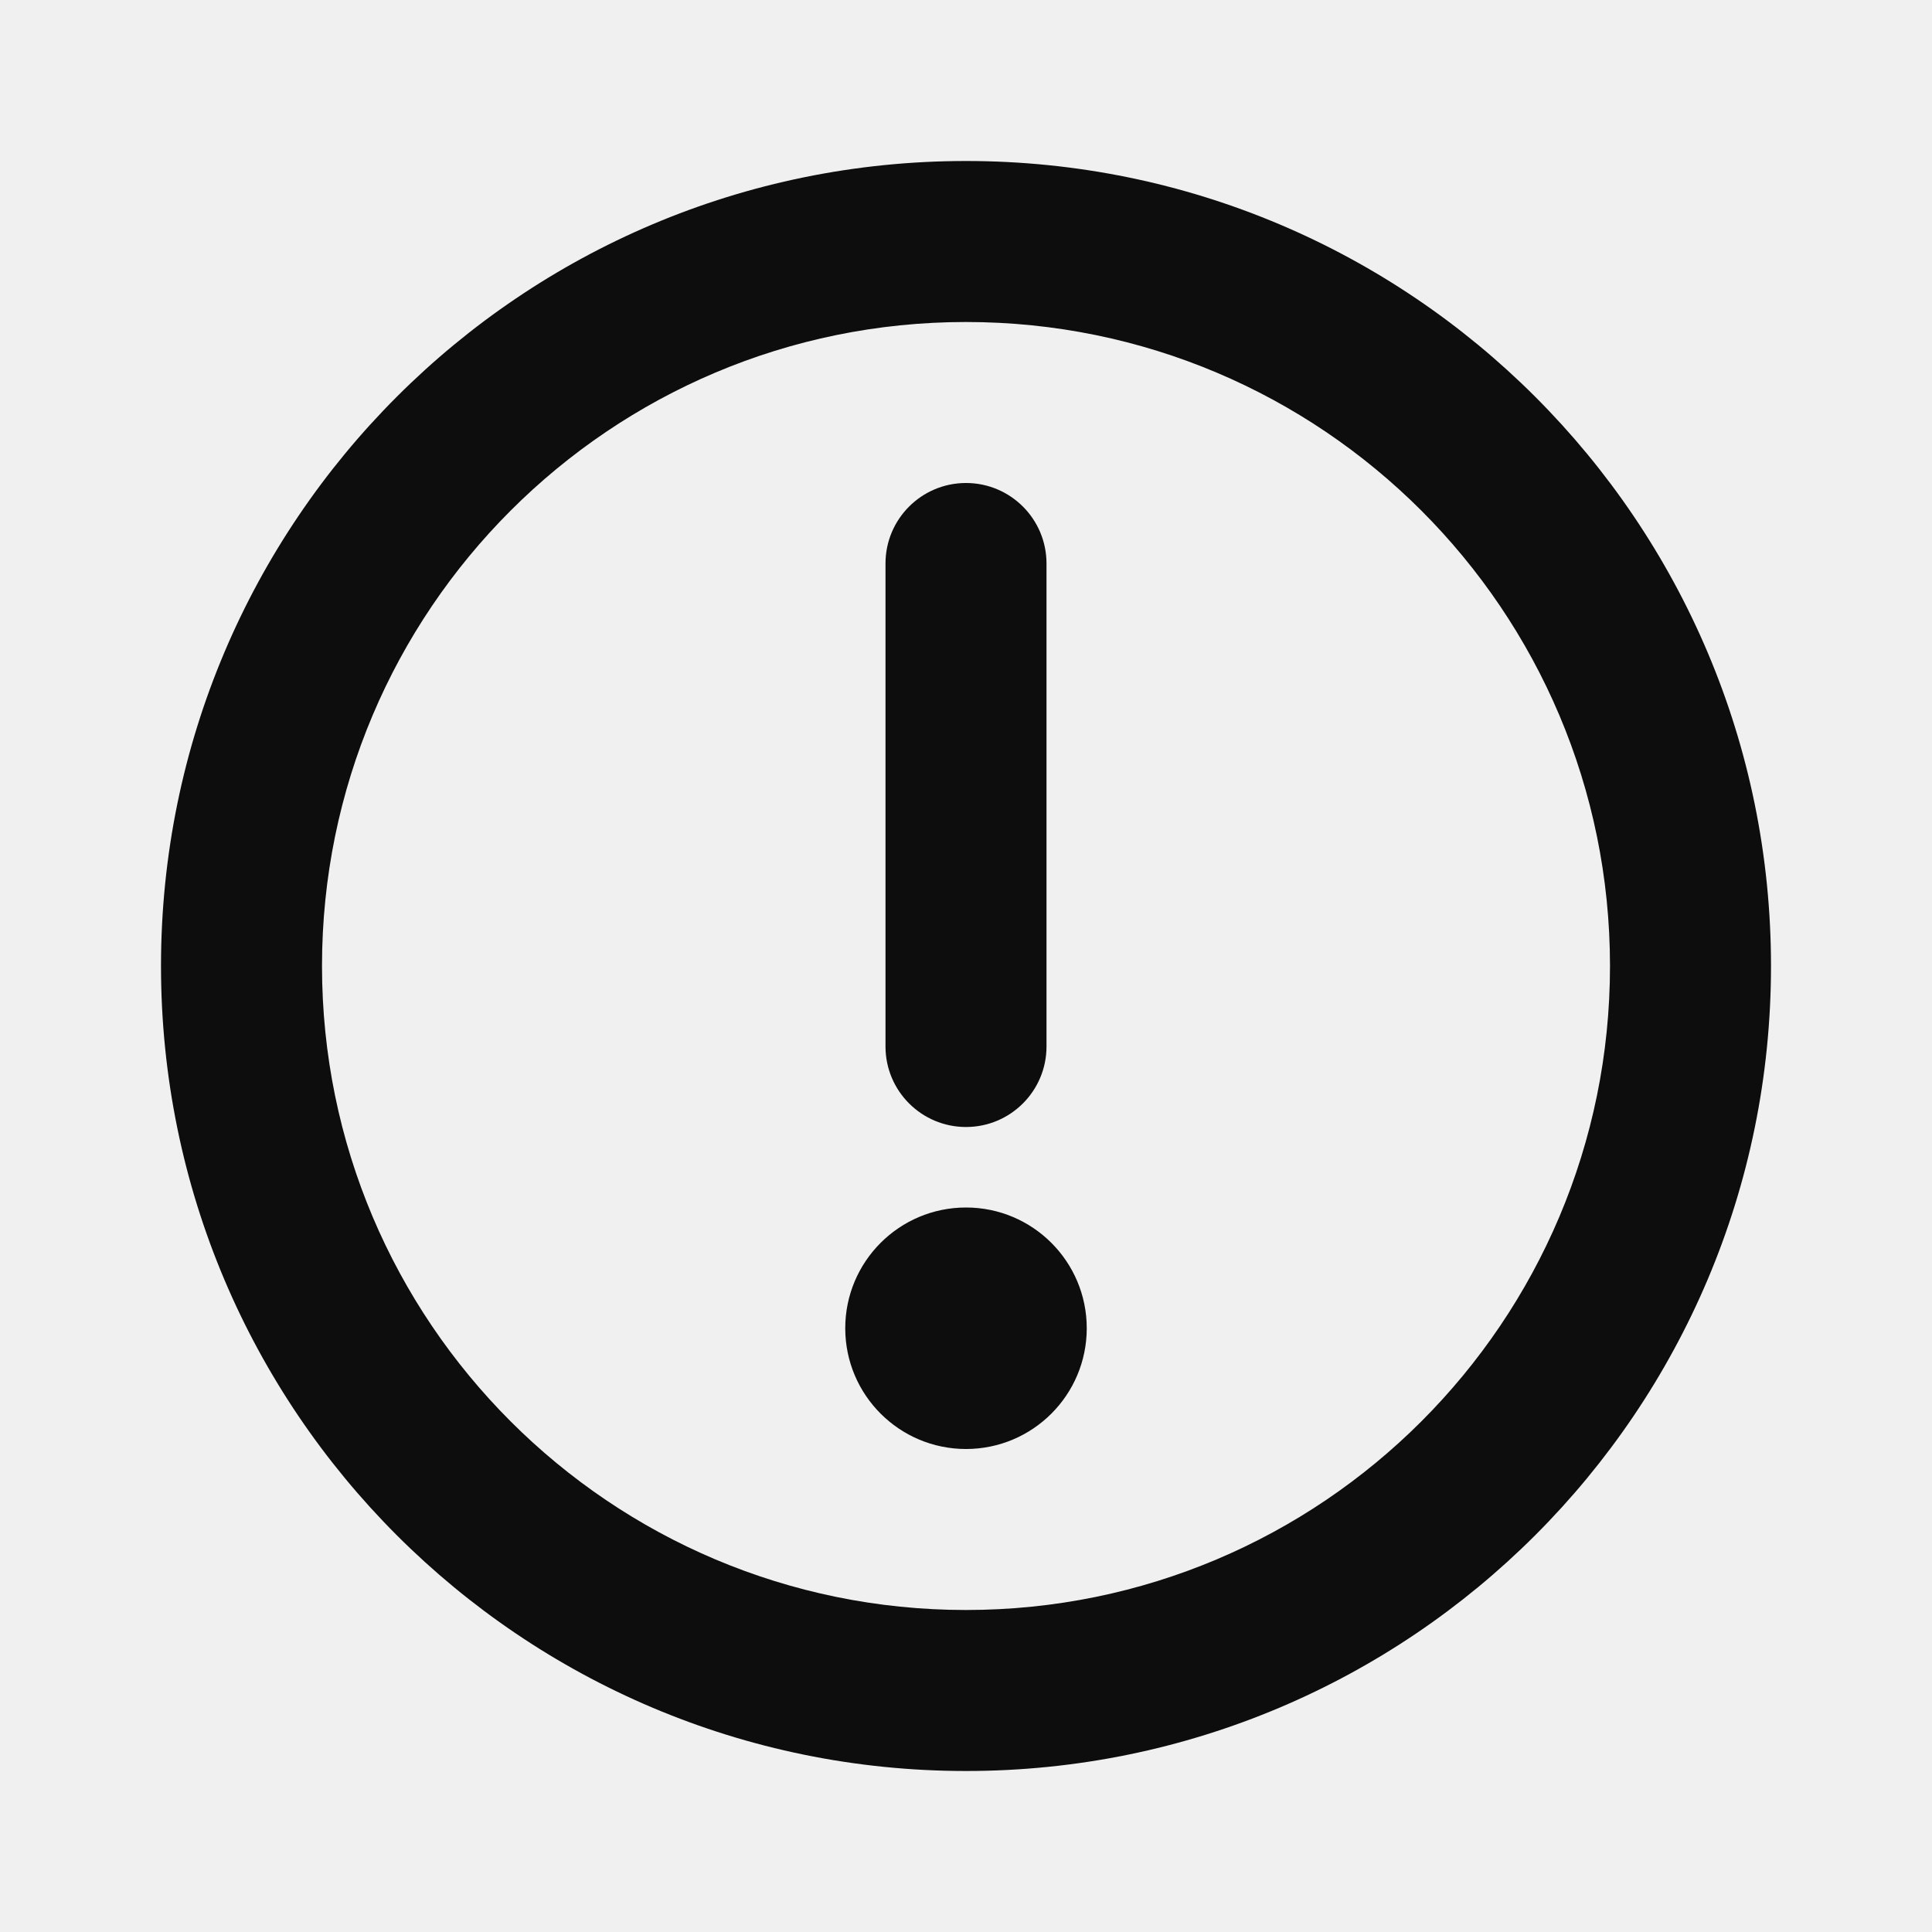
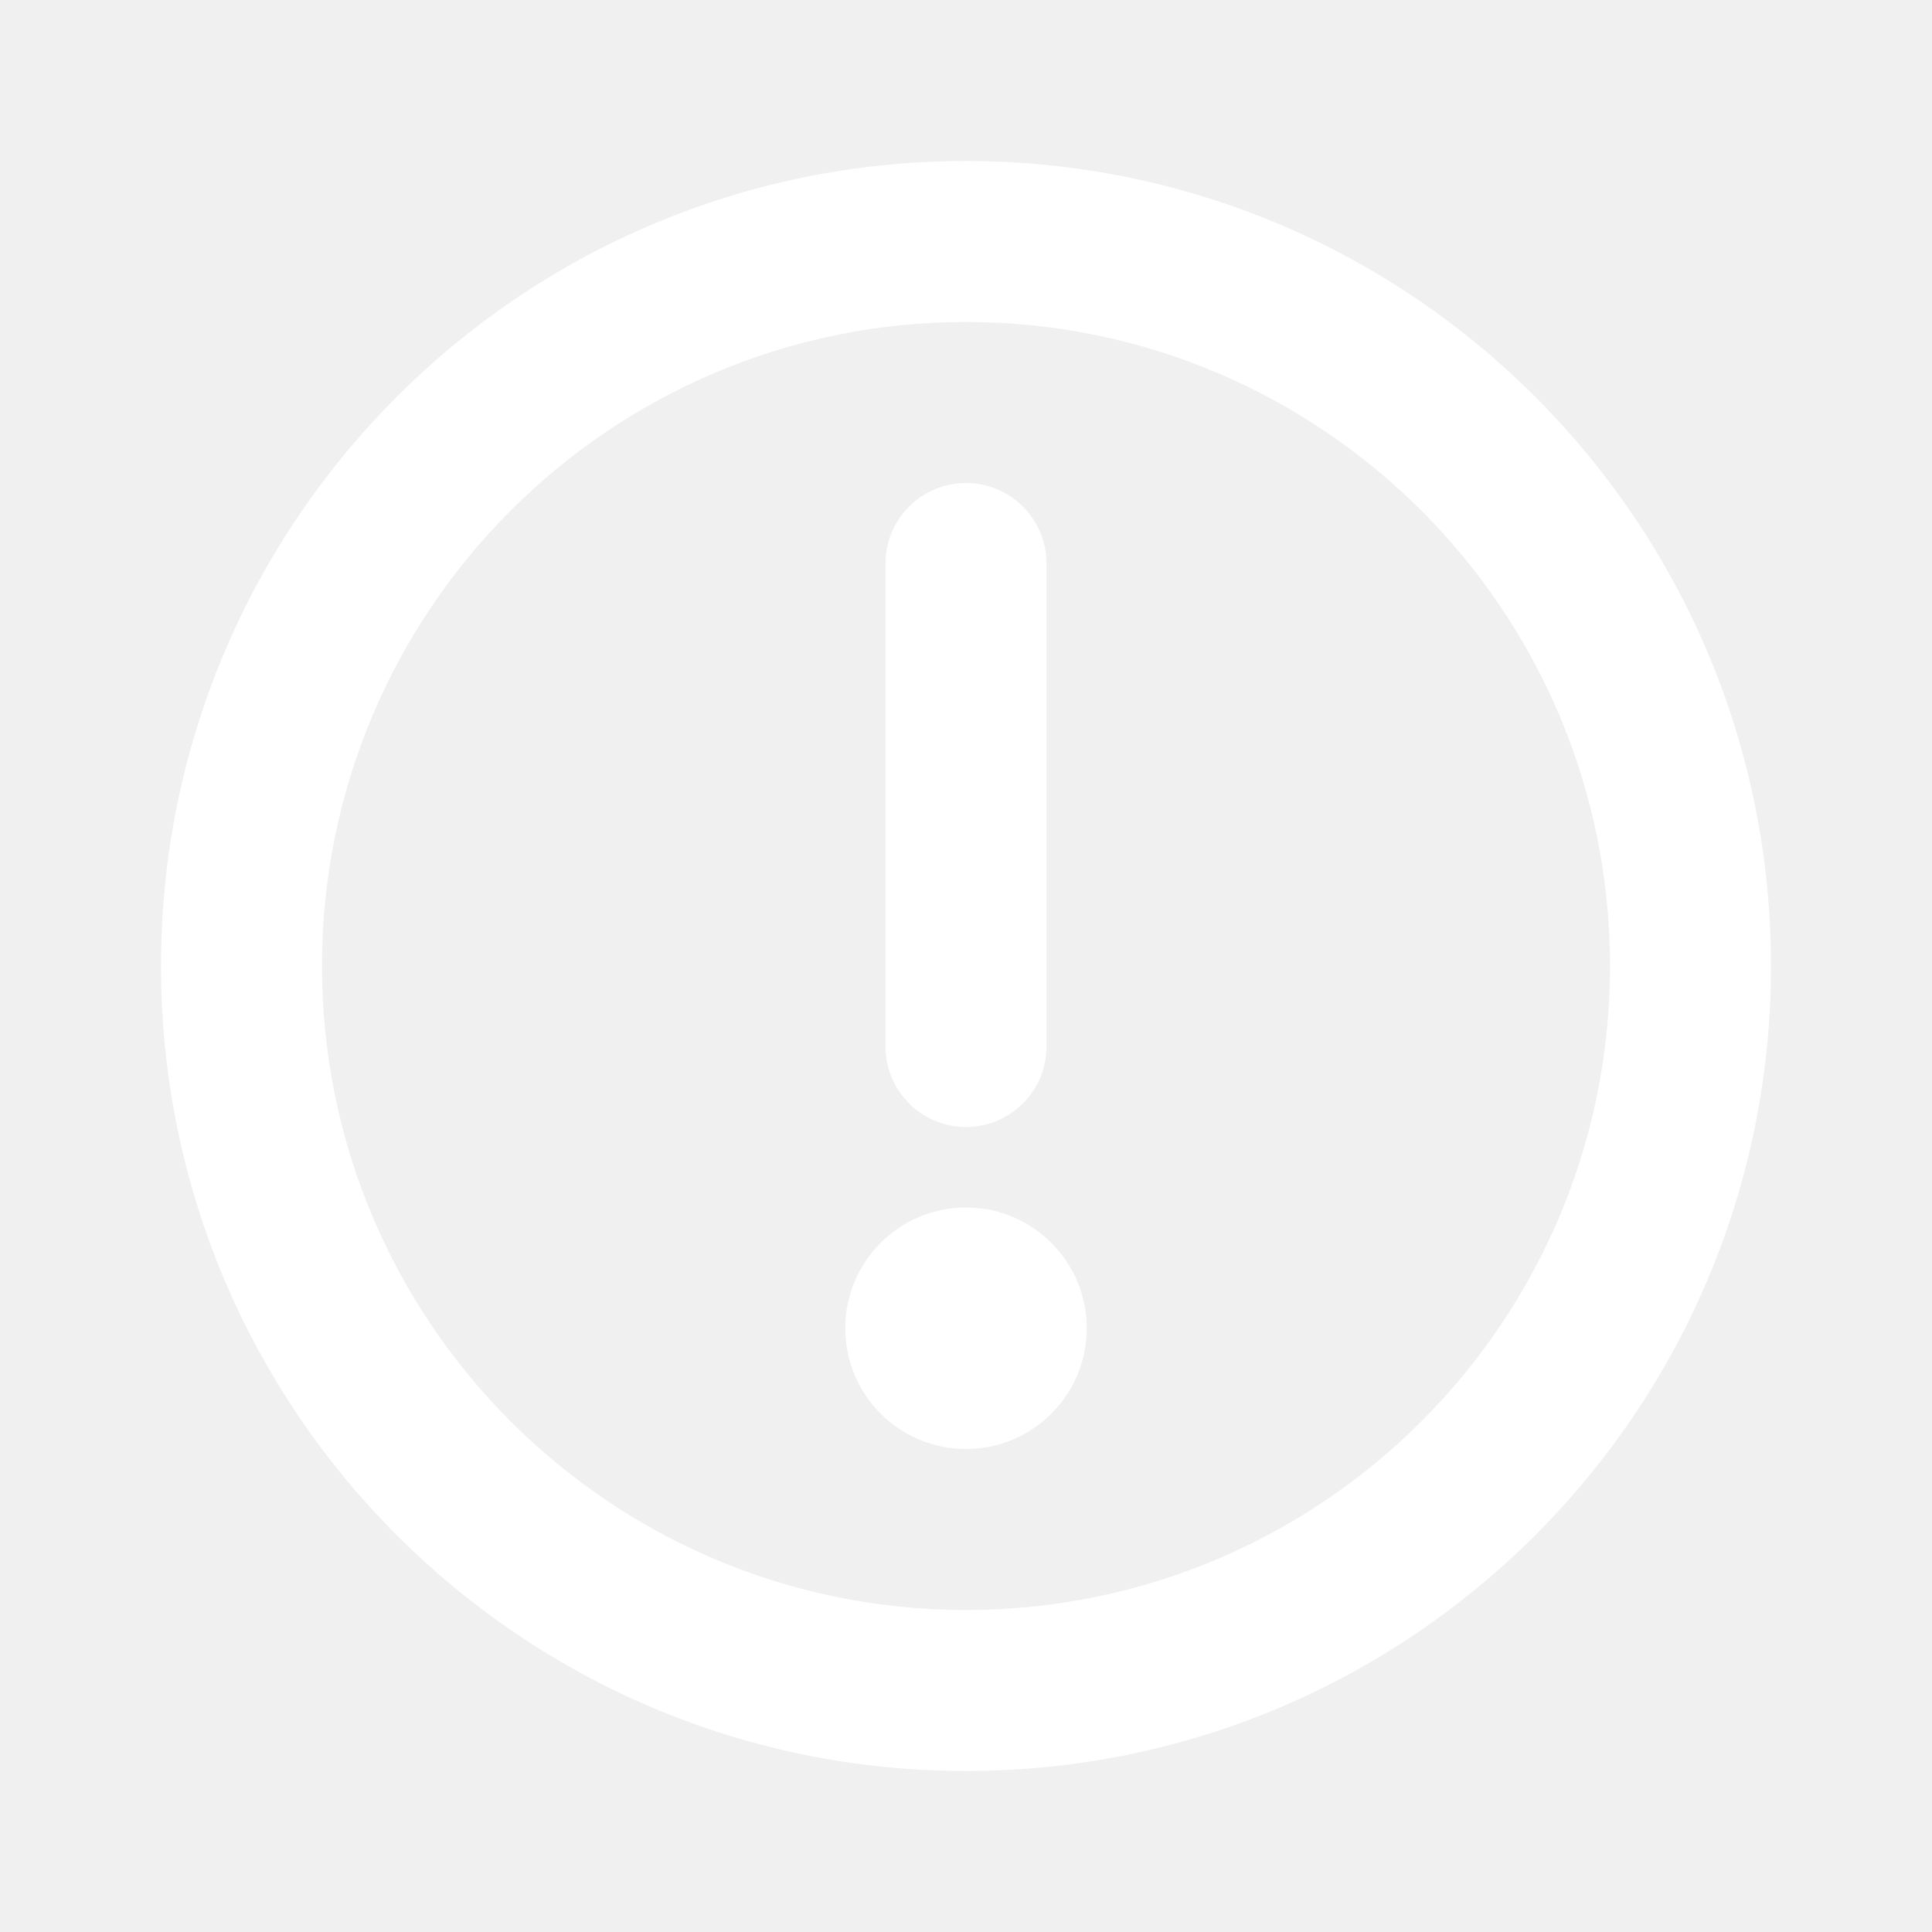
- <svg xmlns="http://www.w3.org/2000/svg" width="800px" height="800px" viewBox="0 0 24 24" fill="none">
-   <path d="M12 4a8 8 0 1 0 0 16 8 8 0 0 0 0-16zM2 12C2 6.477 6.477 2 12 2s10 4.477 10 10-4.477 10-10 10S2 17.523 2 12z" fill="#0D0D0D" />
-   <path d="M12 14a1 1 0 0 1-1-1V7a1 1 0 1 1 2 0v6a1 1 0 0 1-1 1zm-1.5 2.5a1.5 1.5 0 1 1 3 0 1.5 1.5 0 0 1-3 0z" fill="#0D0D0D" />
+ <svg xmlns="http://www.w3.org/2000/svg" width="800px" height="800px" viewBox="0 0 24 24" fill="white">
+   <path d="M12 4a8 8 0 1 0 0 16 8 8 0 0 0 0-16zM2 12C2 6.477 6.477 2 12 2s10 4.477 10 10-4.477 10-10 10S2 17.523 2 12z" fill="white" />
+   <path d="M12 14a1 1 0 0 1-1-1V7a1 1 0 1 1 2 0v6a1 1 0 0 1-1 1zm-1.5 2.5a1.5 1.5 0 1 1 3 0 1.5 1.5 0 0 1-3 0z" fill="white" />
</svg>
